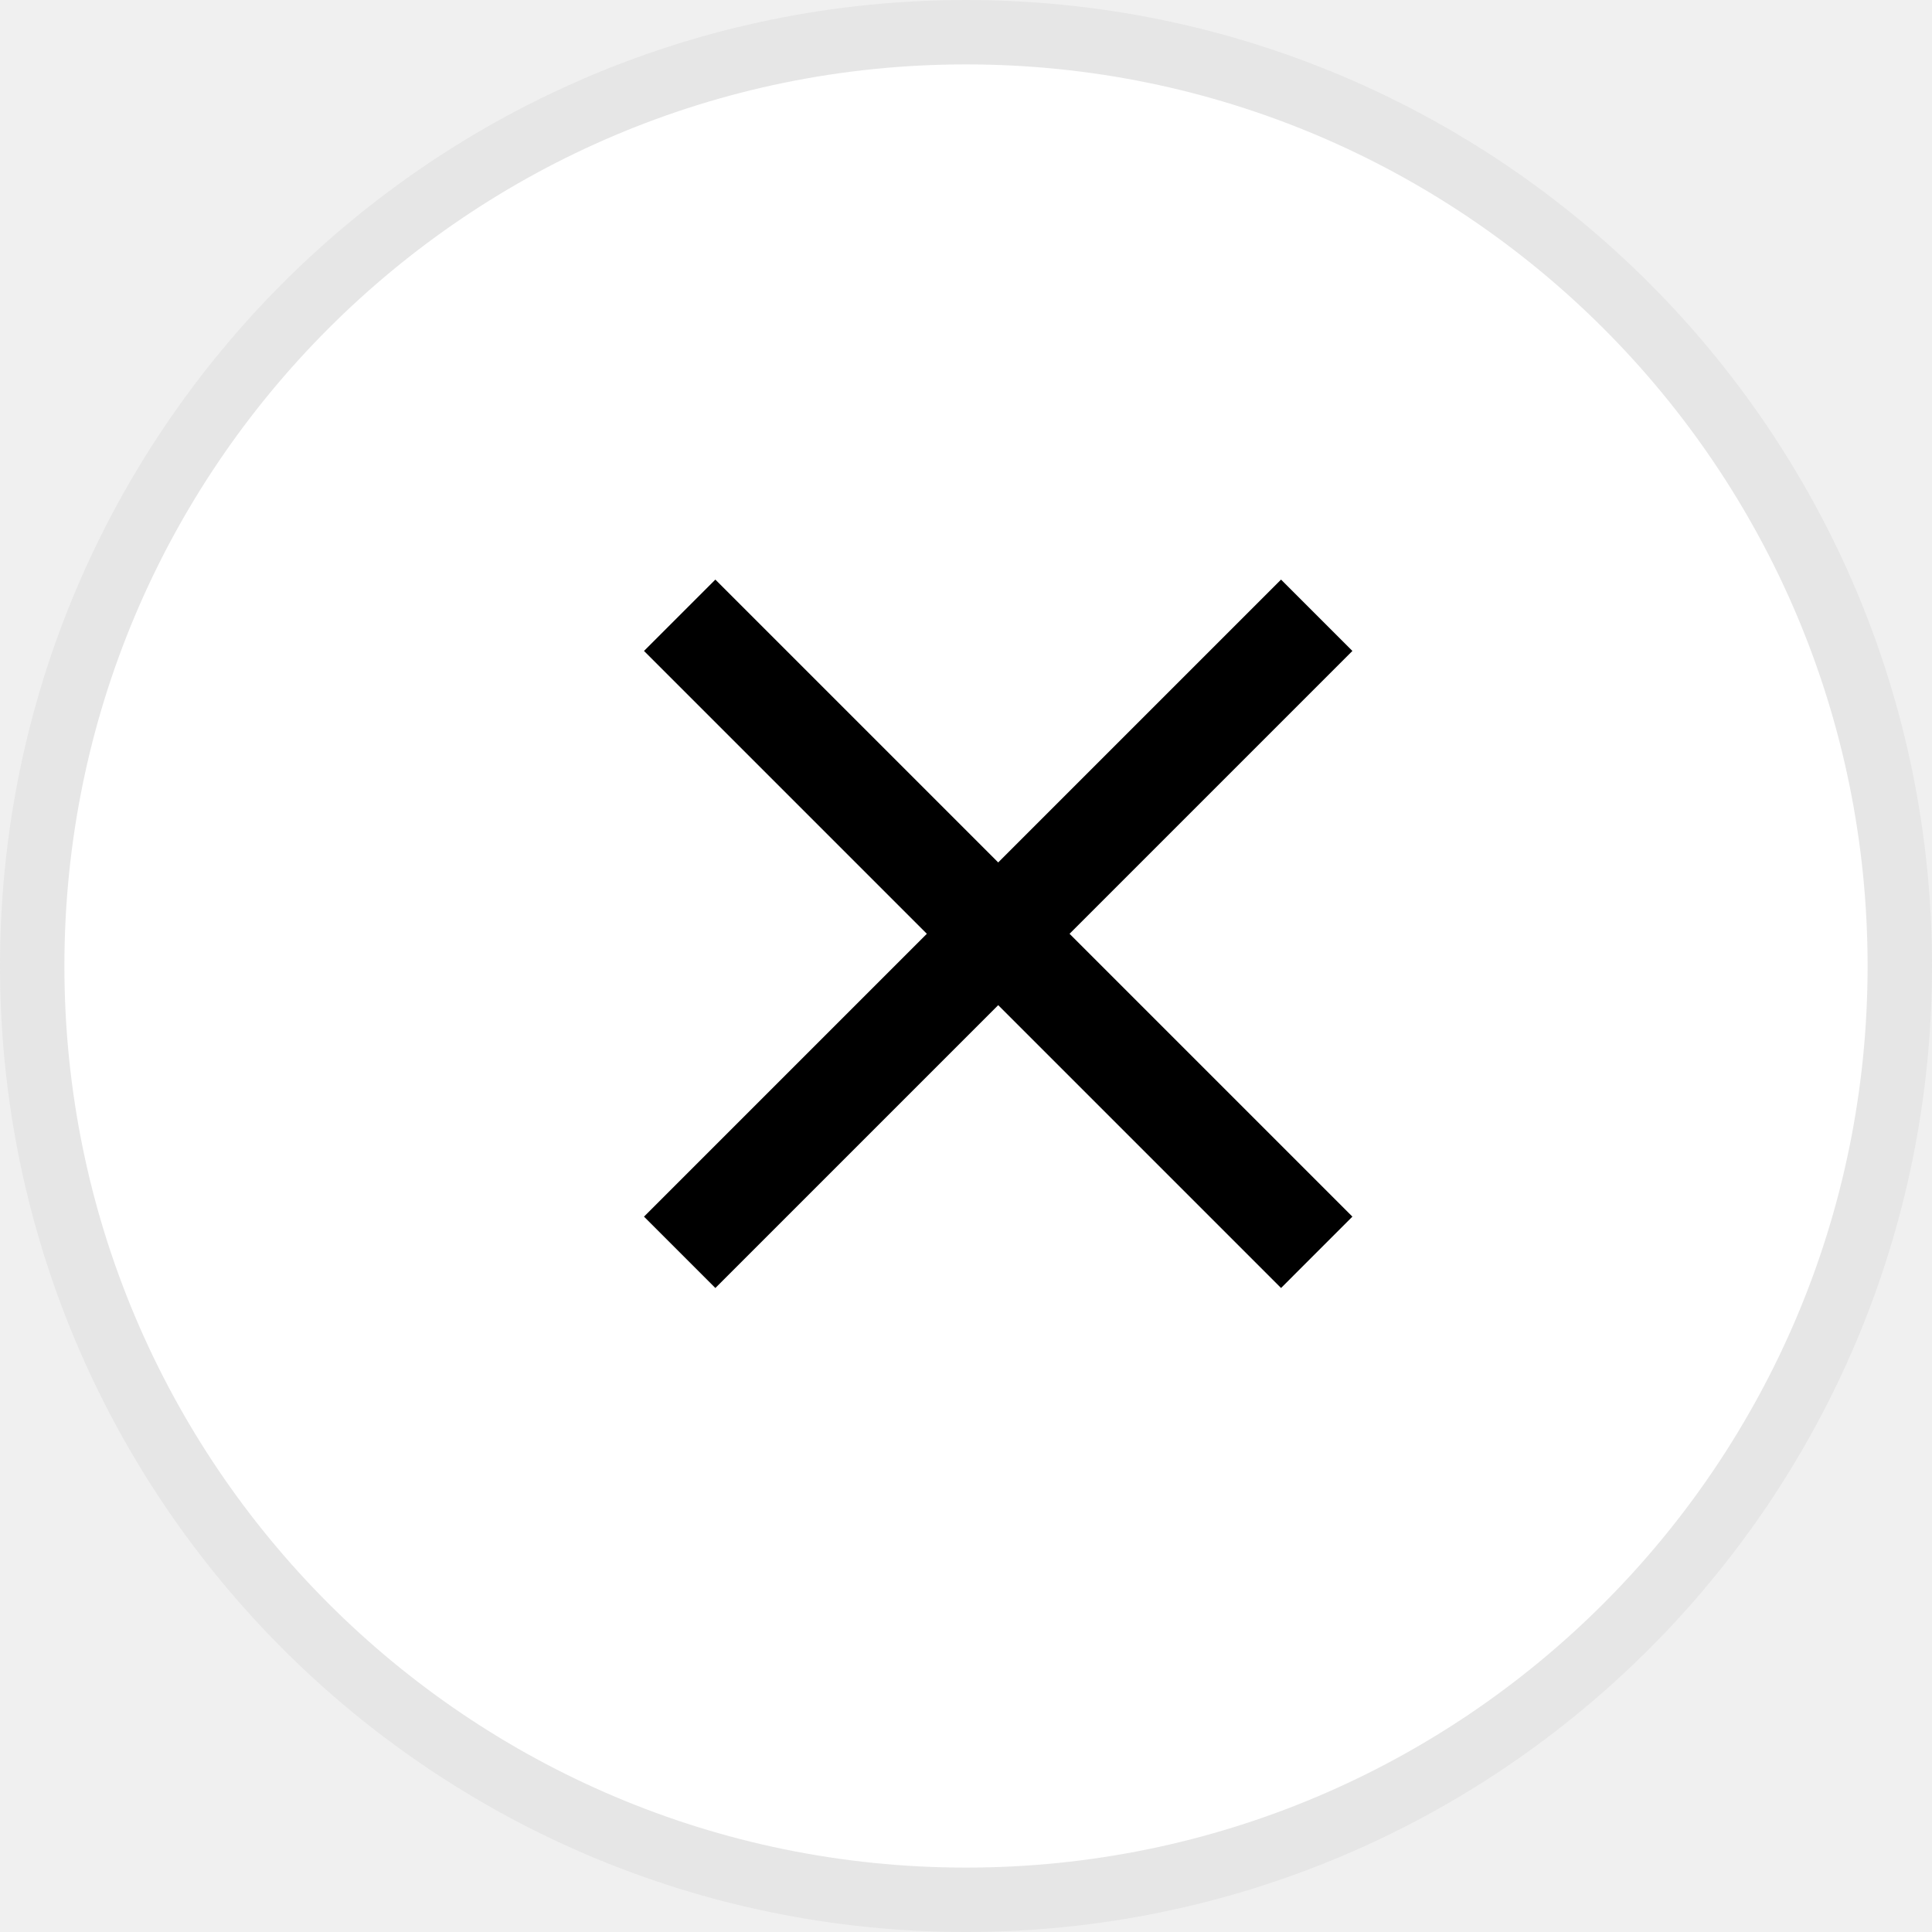
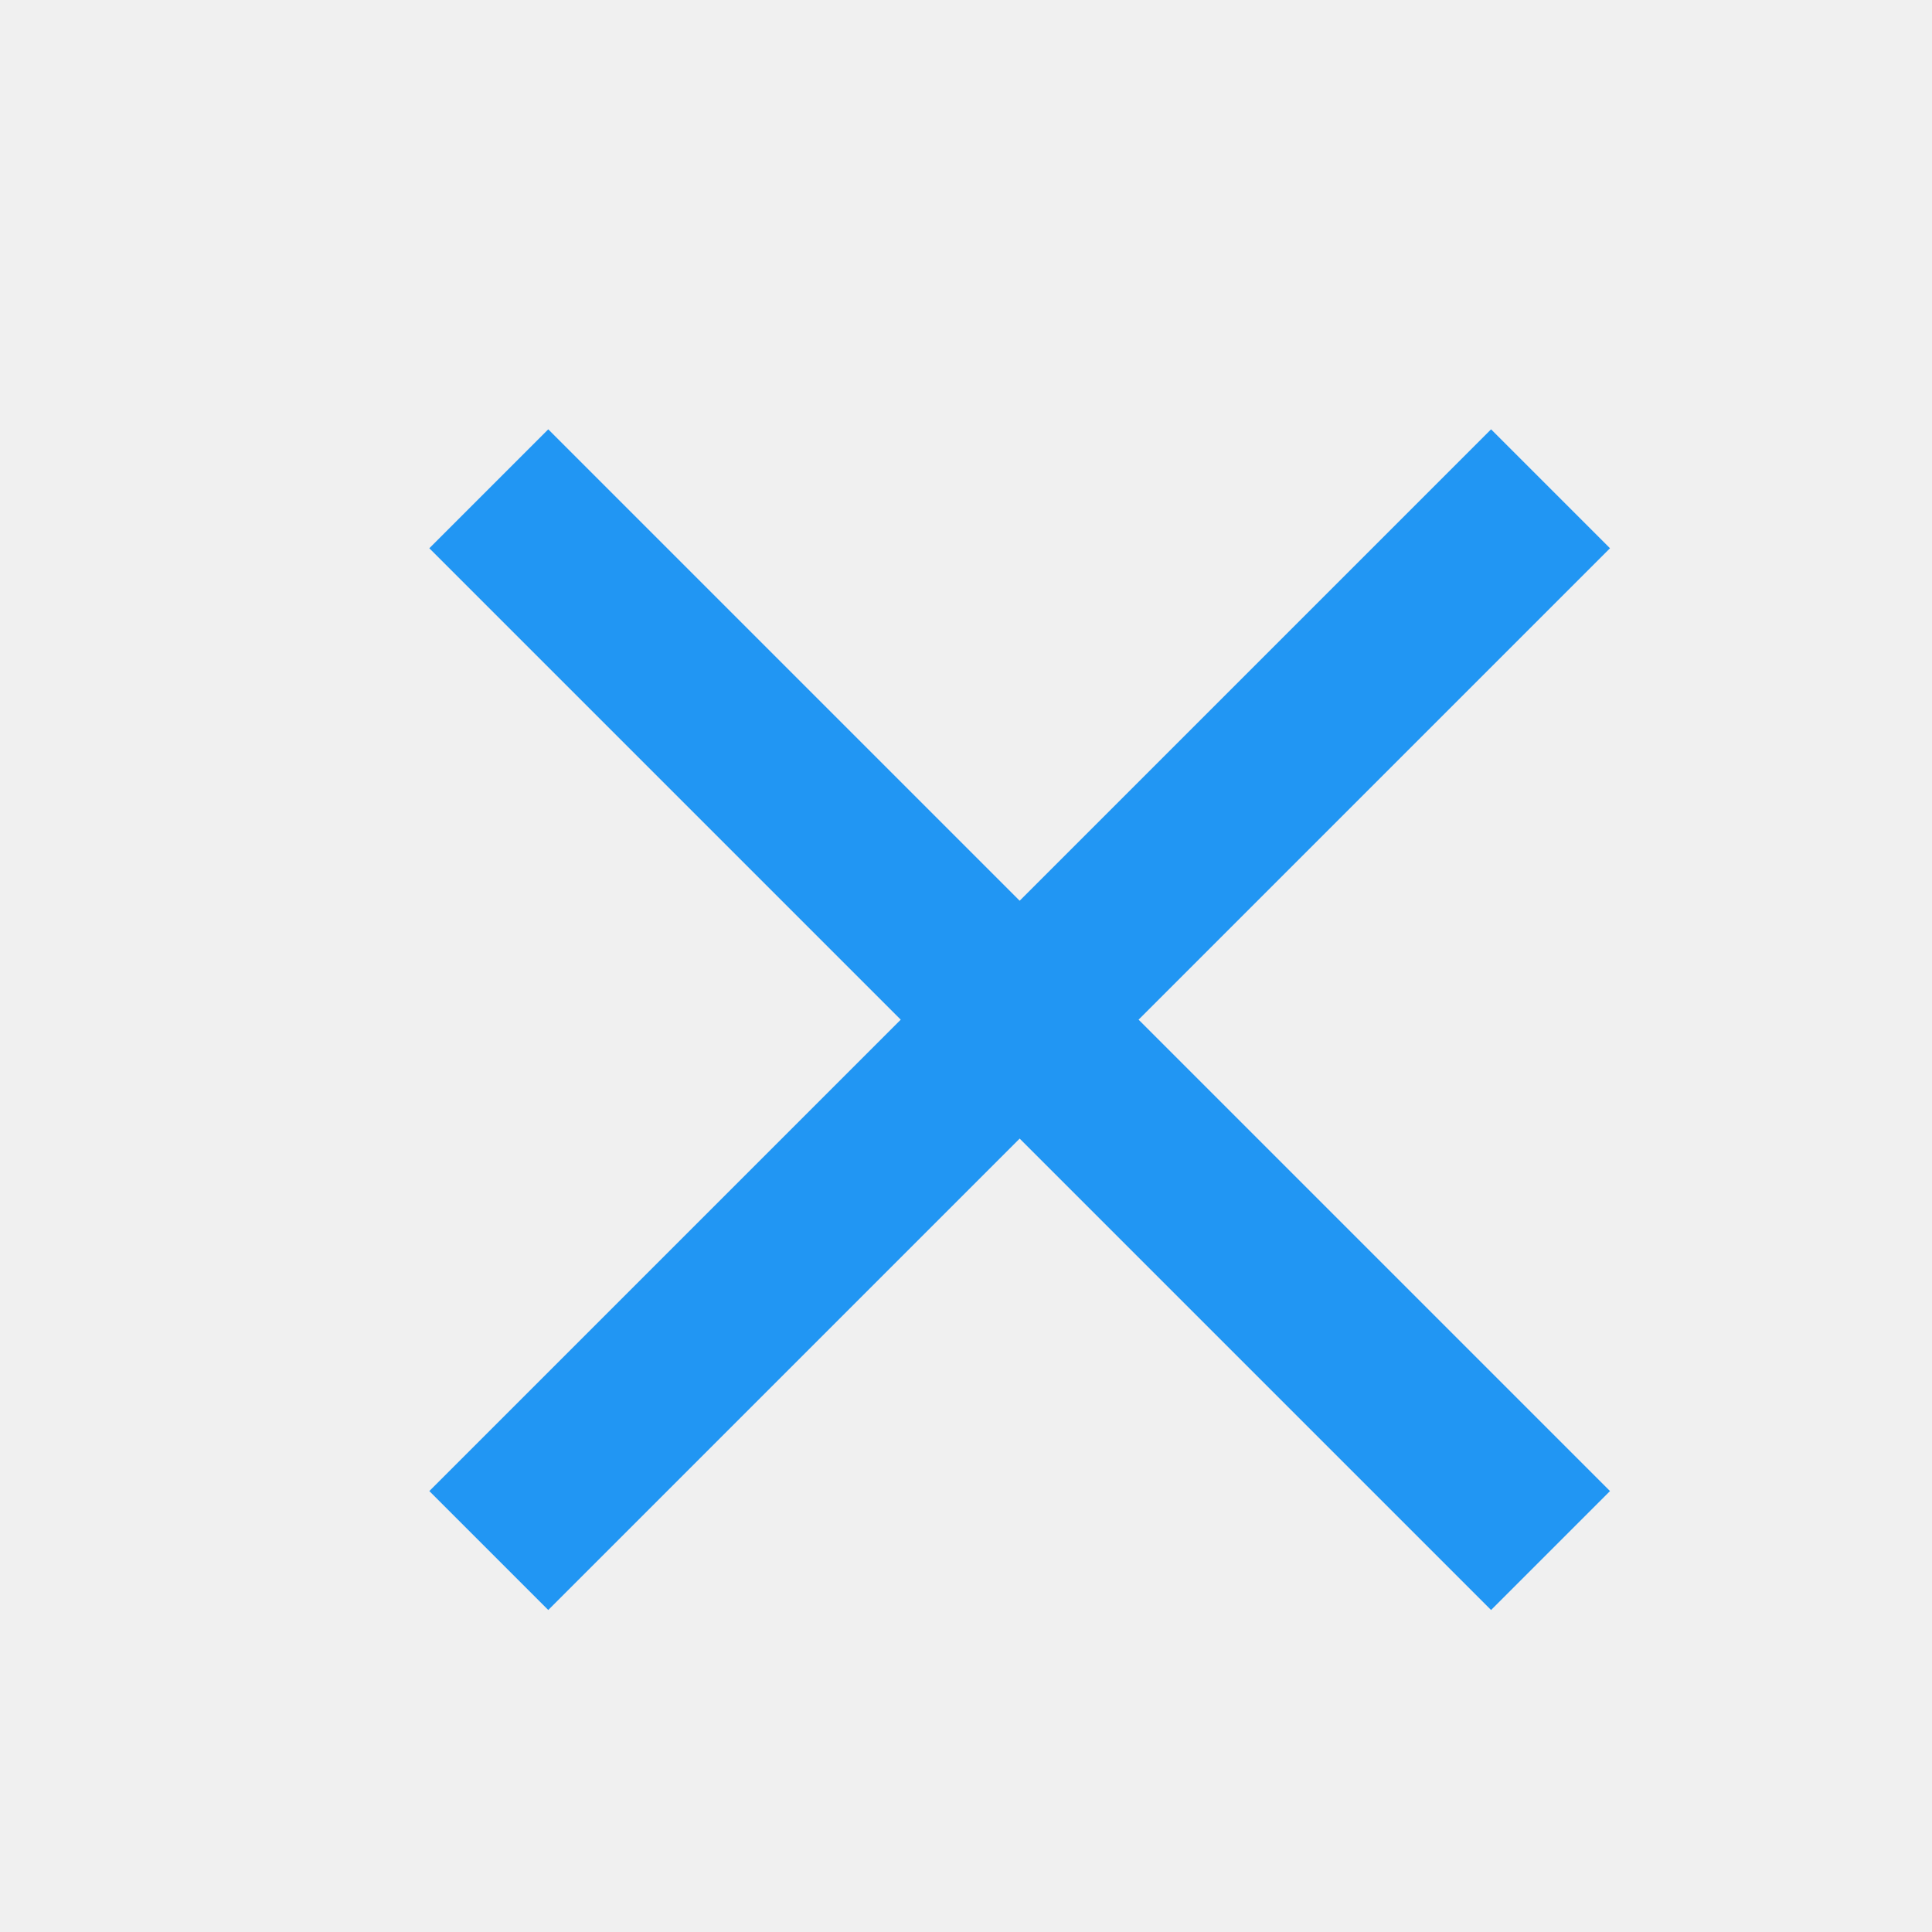
- <svg xmlns="http://www.w3.org/2000/svg" width="30" height="30" viewBox="0 0 30 30" fill="none">
-   <circle cx="15" cy="15" r="15" fill="white" />
-   <circle cx="15" cy="15" r="14.5" stroke="black" stroke-opacity="0.1" />
-   <path d="M21 10.108L19.892 9L15.5 13.392L11.108 9L10 10.108L14.392 14.5L10 18.892L11.108 20L15.5 15.608L19.892 20L21 18.892L16.608 14.5L21 10.108Z" fill="black" />
+ <svg xmlns="http://www.w3.org/2000/svg" width="18" height="18" viewBox="0 0 18 18" fill="none">
+   <path d="M15 5.108L13.892 4L9.5 8.392L5.108 4L4 5.108L8.392 9.5L4 13.892L5.108 15L9.5 10.608L13.892 15L15 13.892L10.608 9.5L15 5.108Z" fill="#2196F3" />
</svg>
